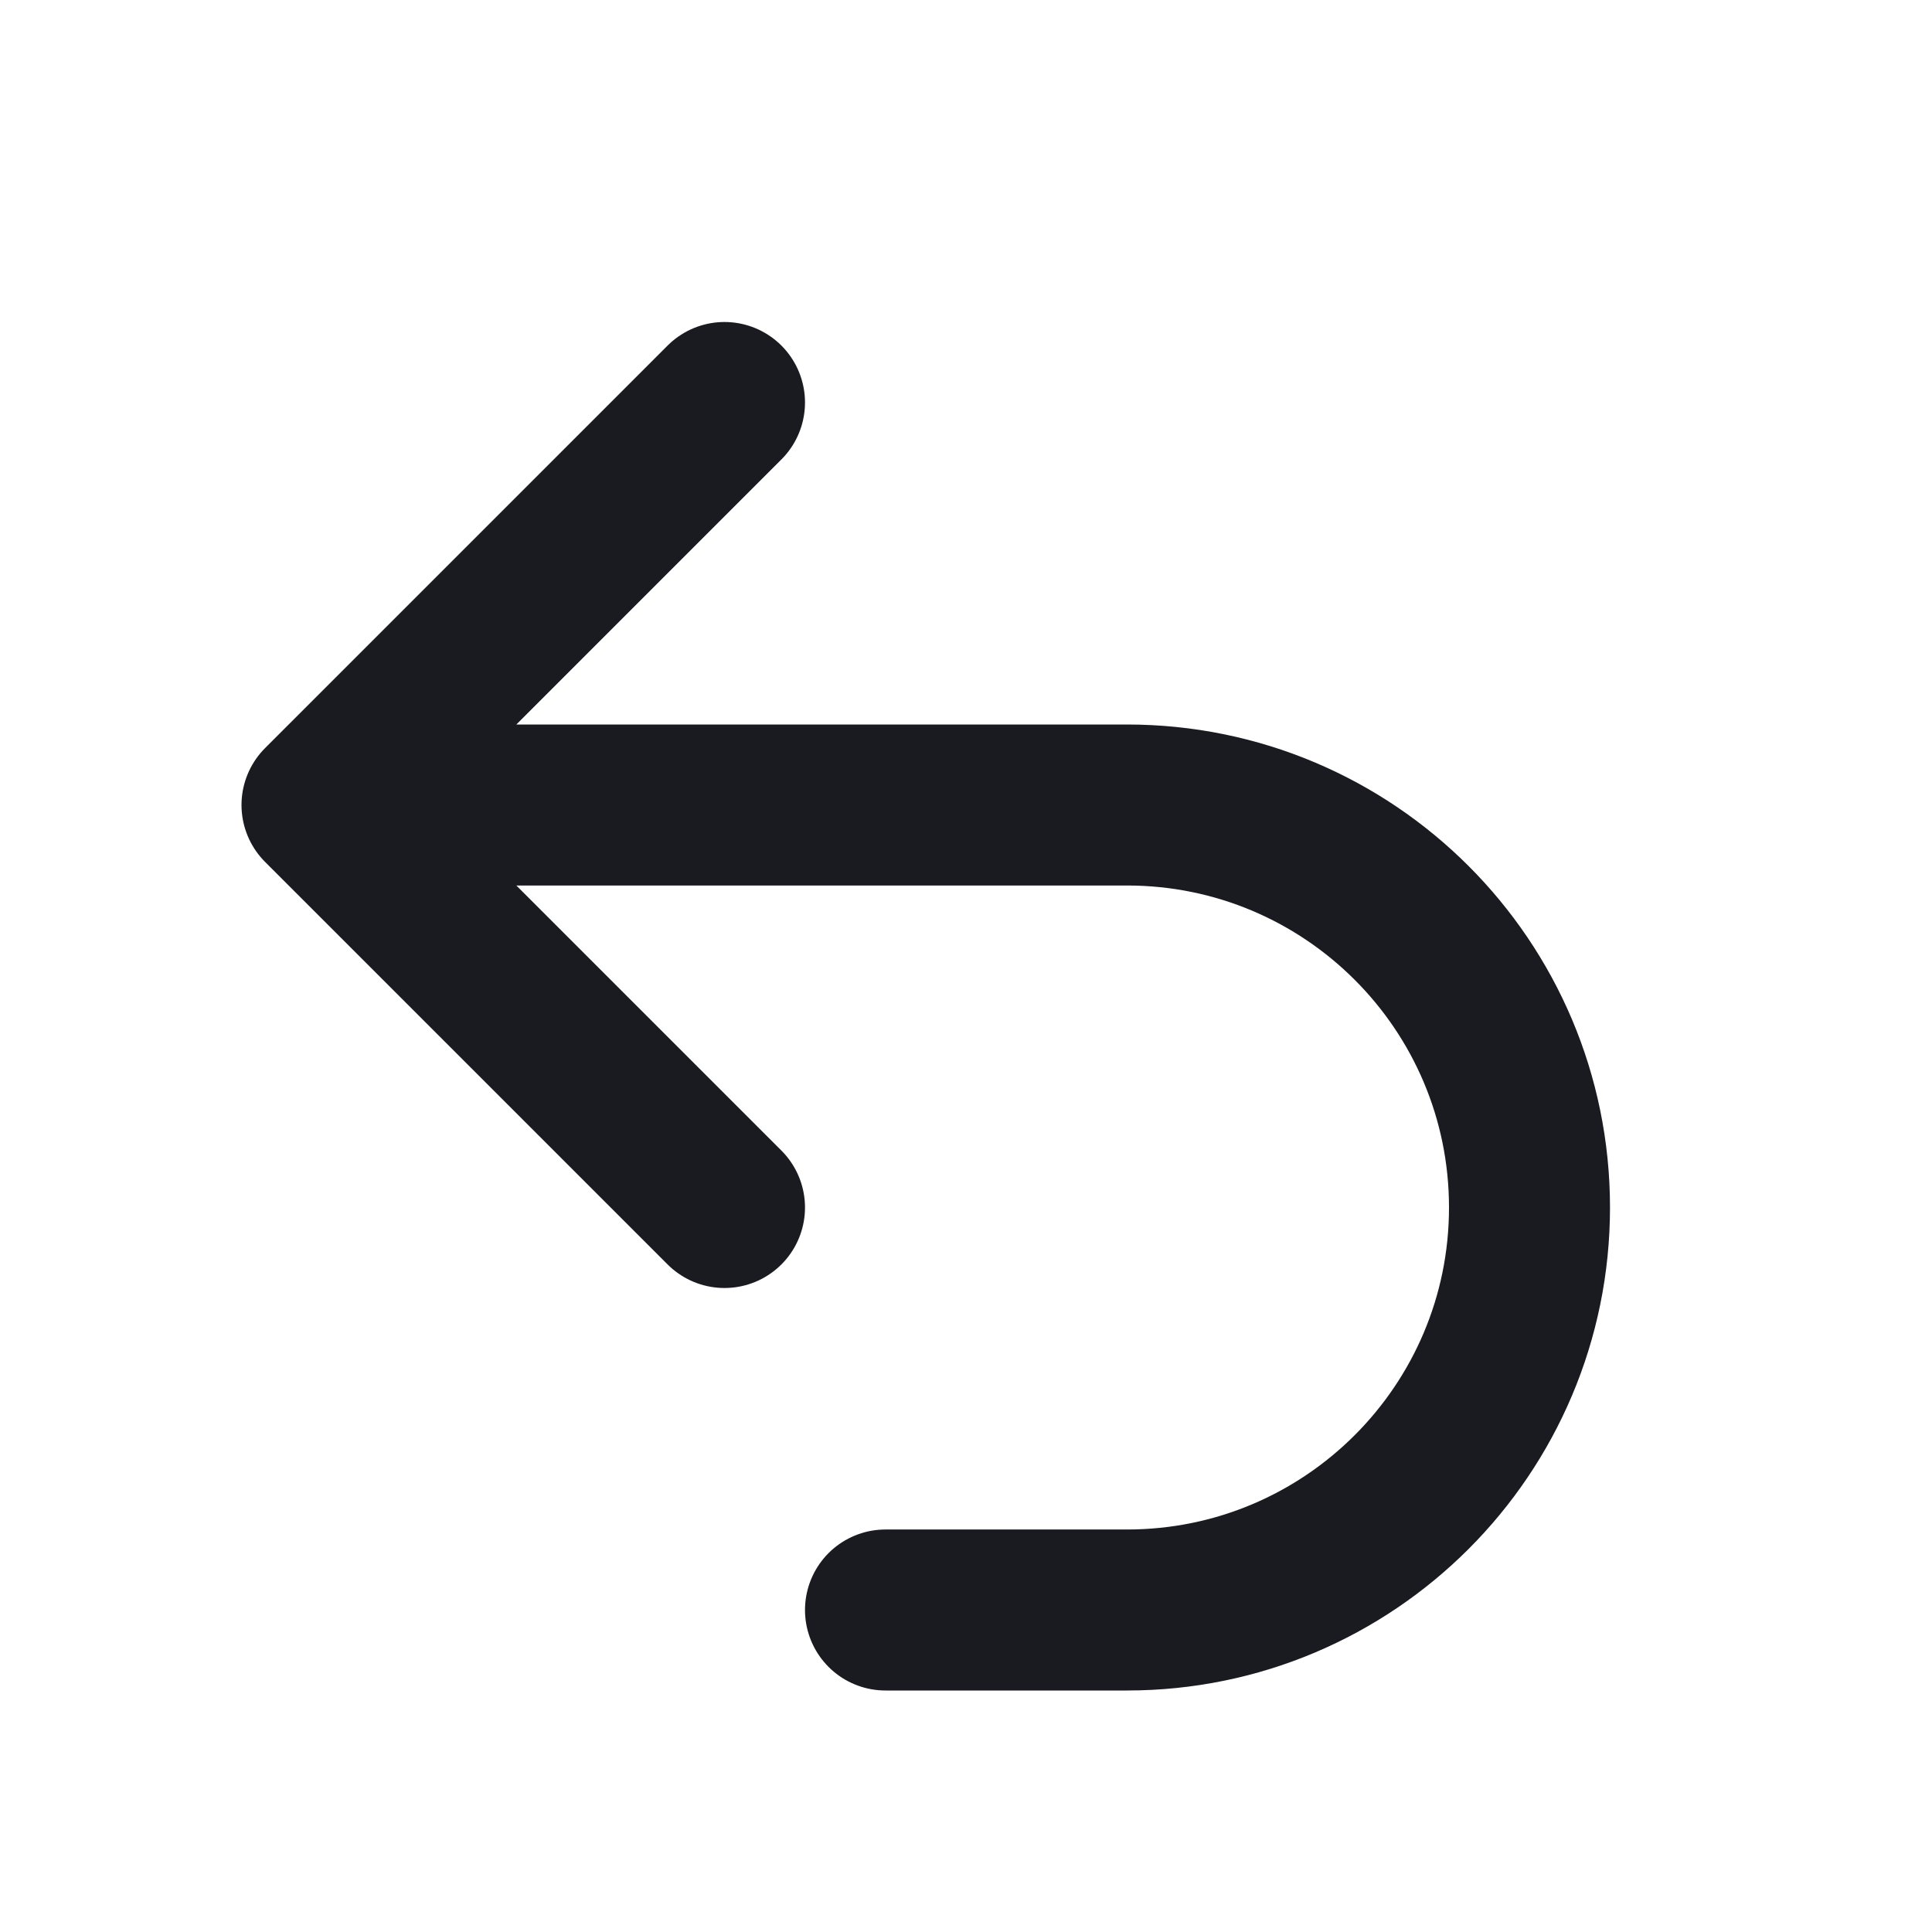
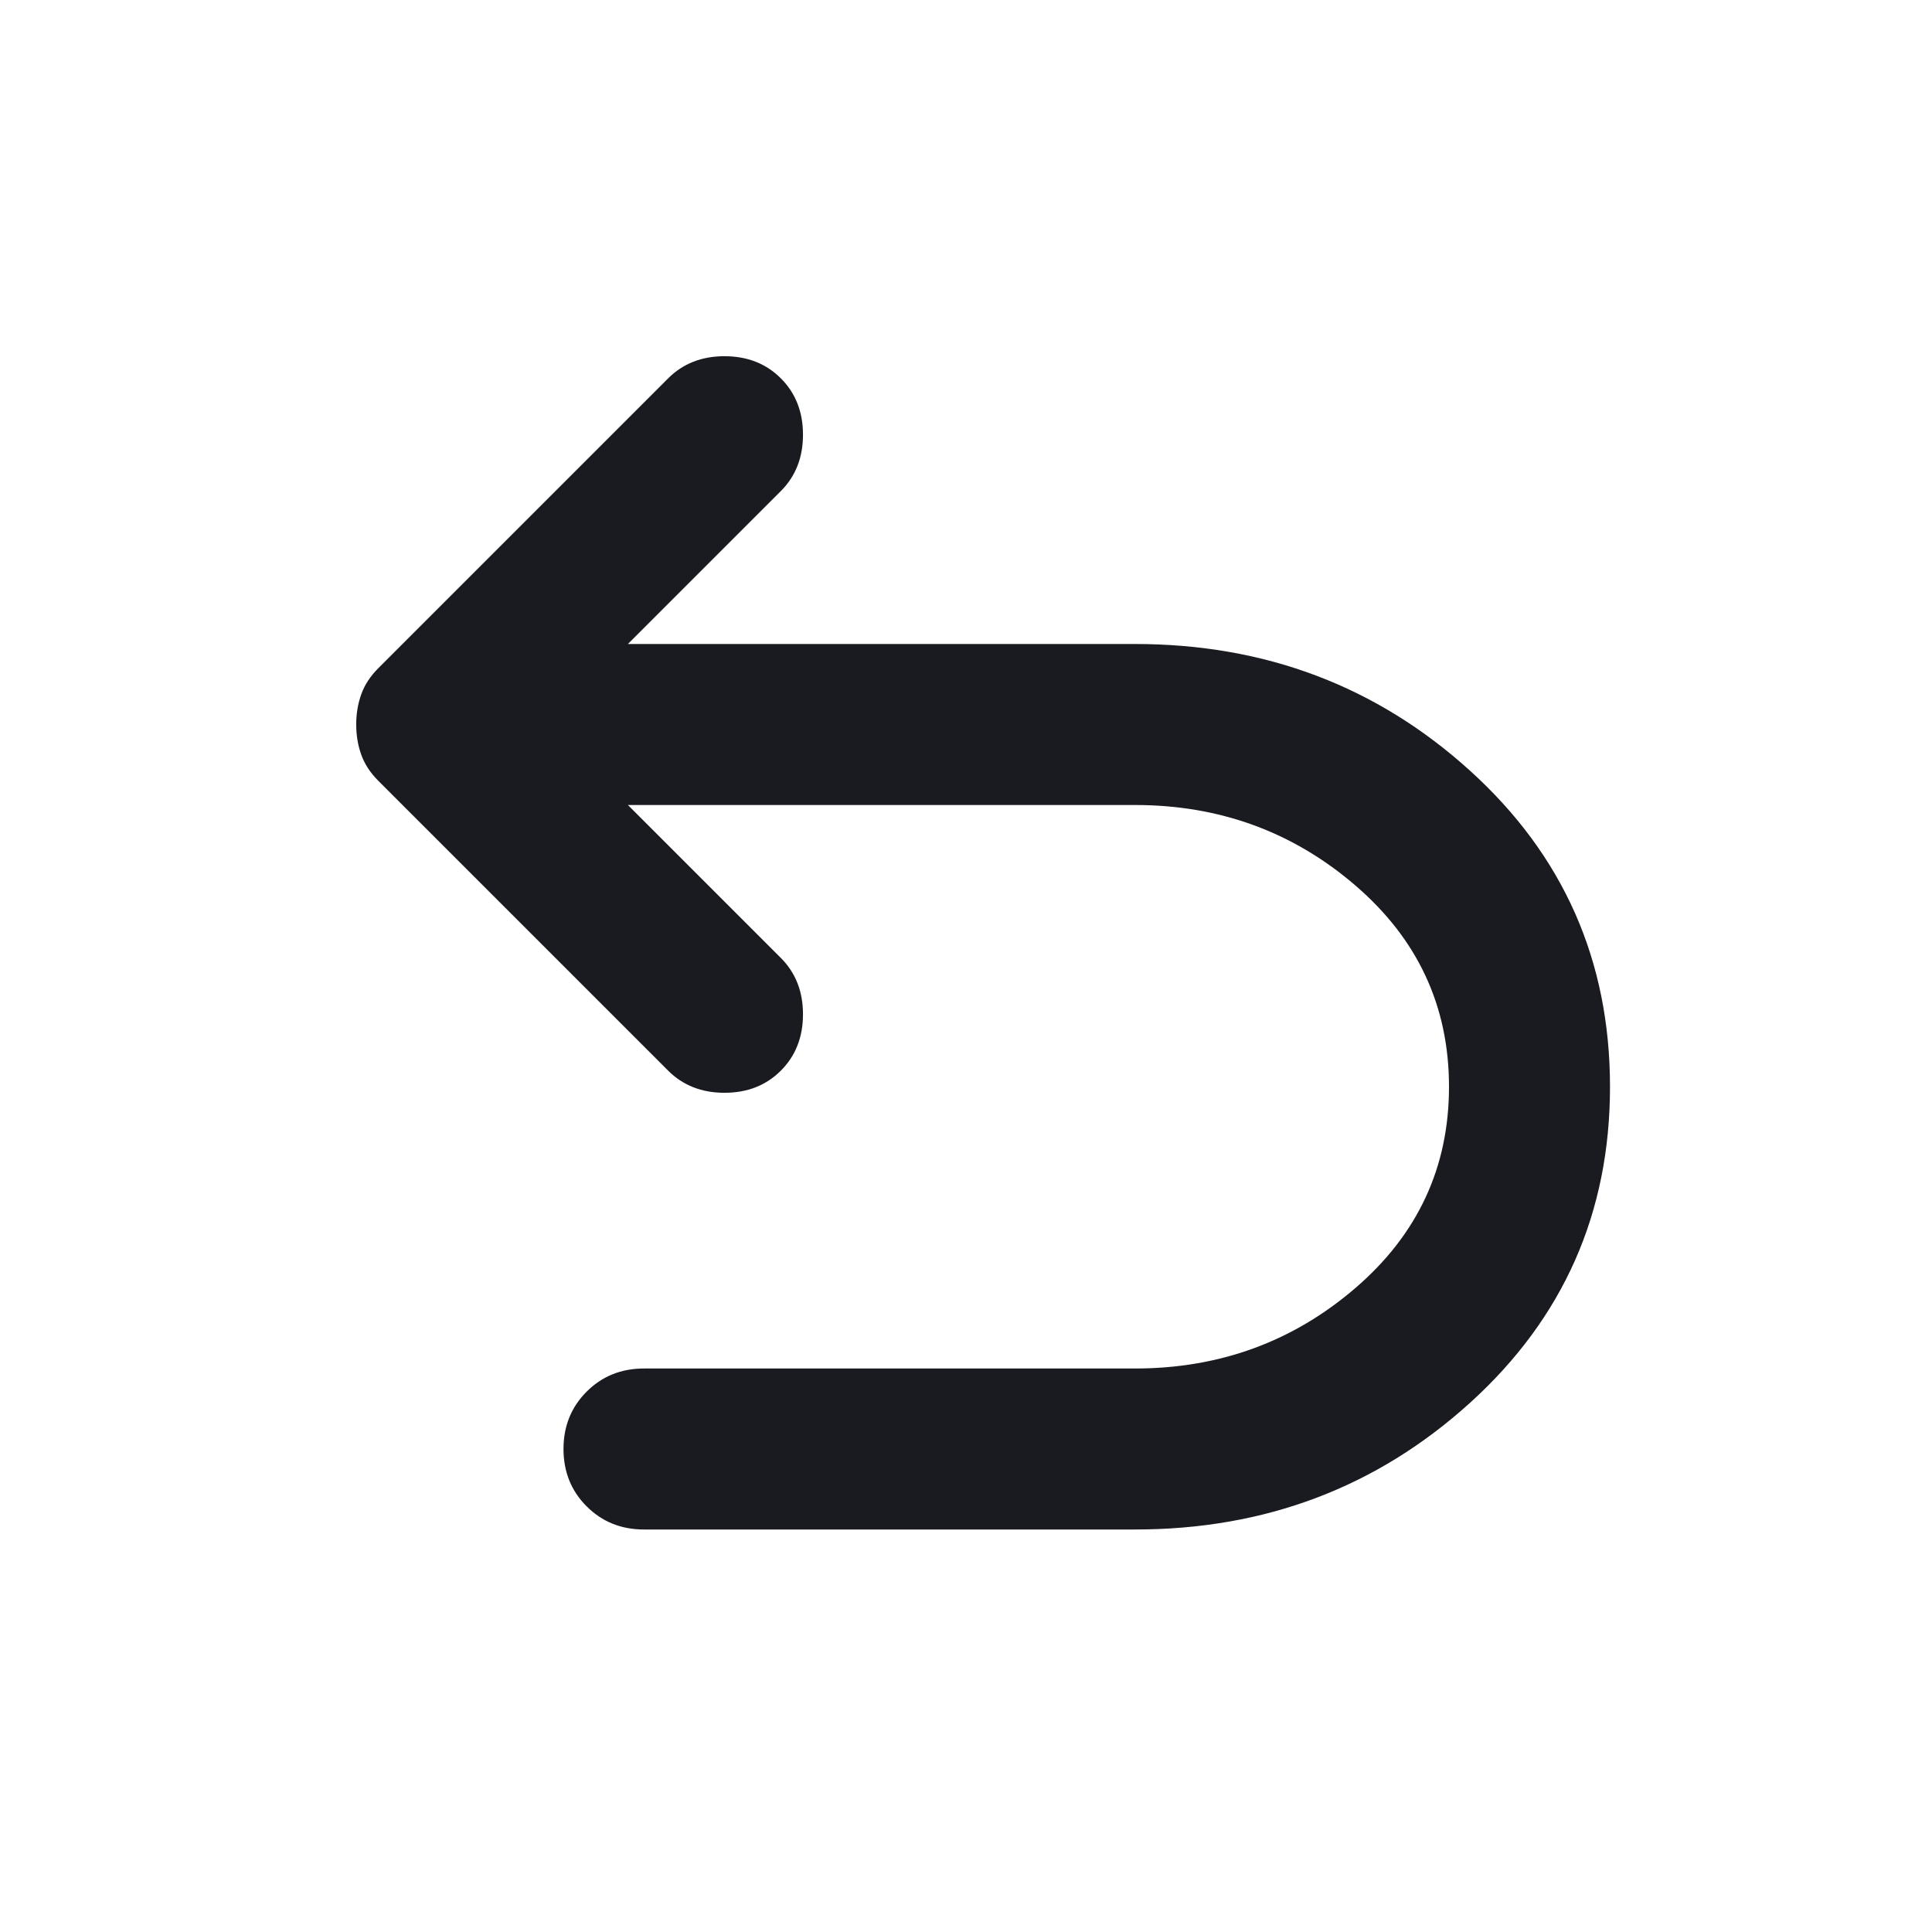
- <svg xmlns="http://www.w3.org/2000/svg" width="24" height="24" viewBox="0 0 24 24">
-   <path d="M9 5 4 10l5 5M4 10h10a5 5 0 0 1 0 10h-3" fill="none" stroke="#1A1B21" stroke-width="2" stroke-linecap="round" stroke-linejoin="round" />
+ <svg xmlns="http://www.w3.org/2000/svg" fill="#1A1B21" height="24" viewBox="0 -960 960 960" width="24">
+   <path d="M320-200q-17 0-28.5-11.5T280-240q0-17 11.5-28.5T320-280h244q63 0 109.5-40T720-420q0-60-46.5-100T564-560H312l76 76q11 11 11 28t-11 28q-11 11-28 11t-28-11L188-572q-6-6-8.5-13t-2.5-15q0-8 2.5-15t8.5-13l144-144q11-11 28-11t28 11q11 11 11 28t-11 28l-76 76h252q97 0 166.5 63T800-420q0 94-69.5 157T564-200H320Z" />
</svg>
